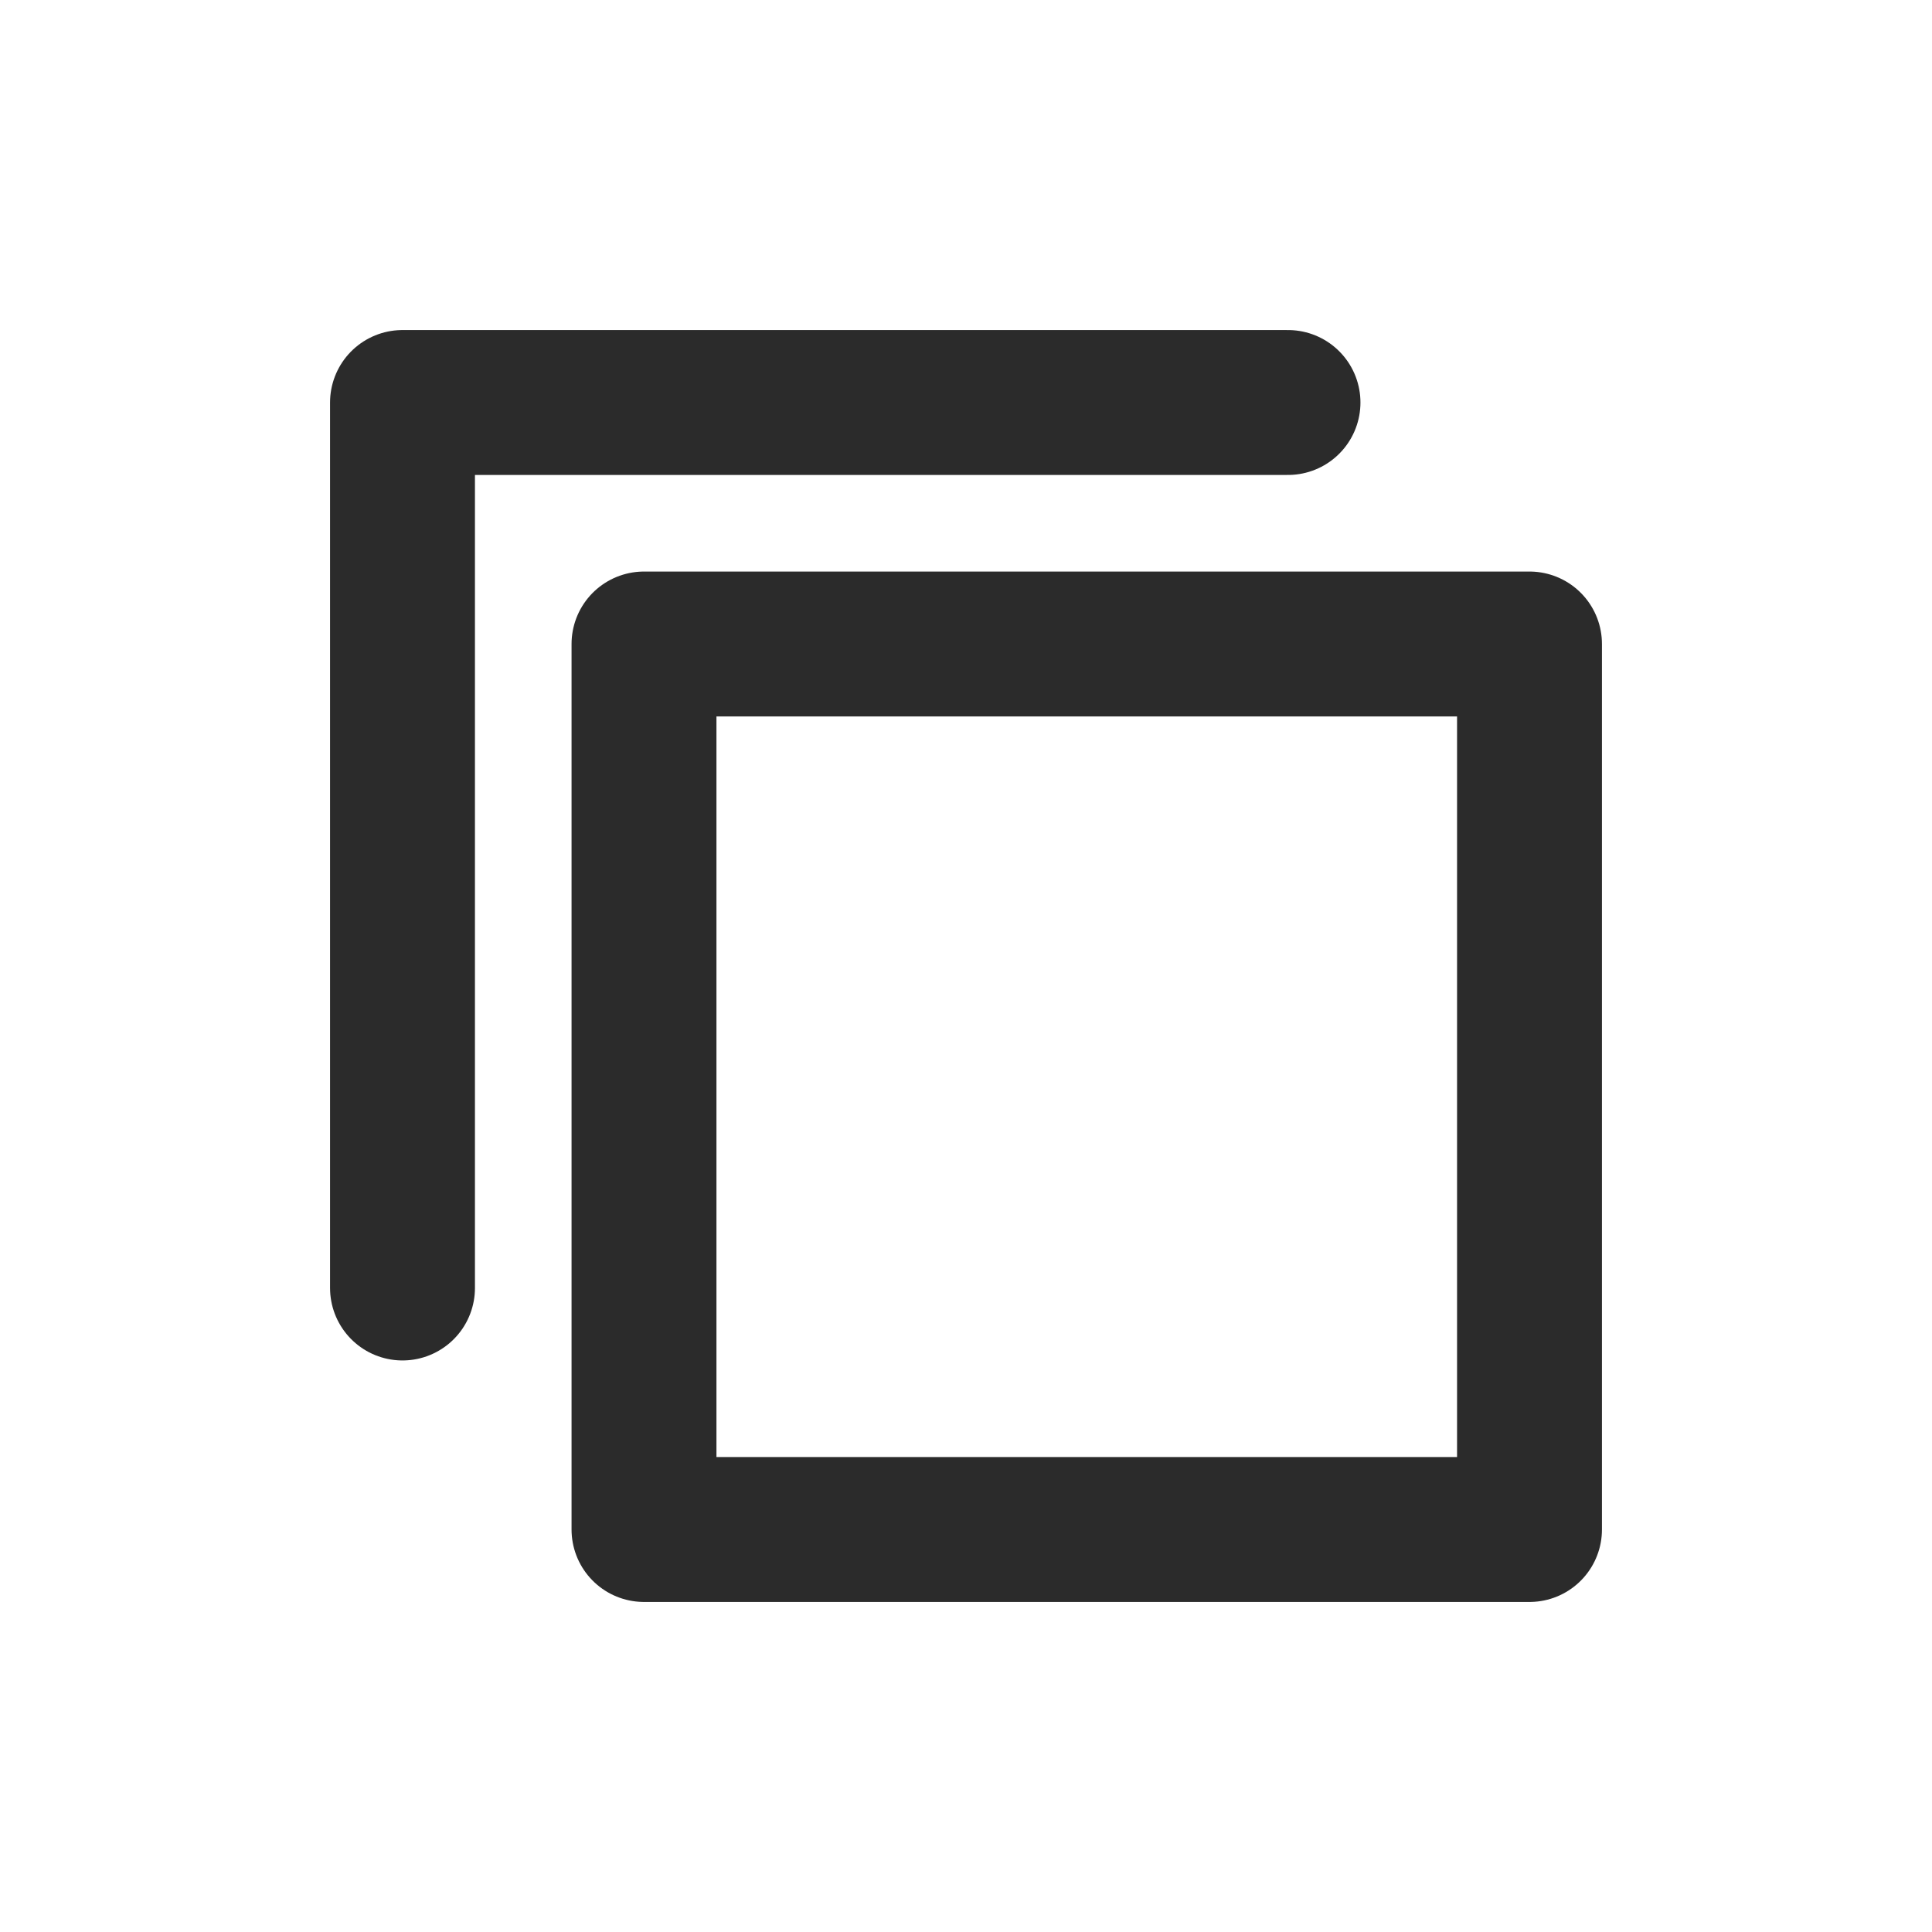
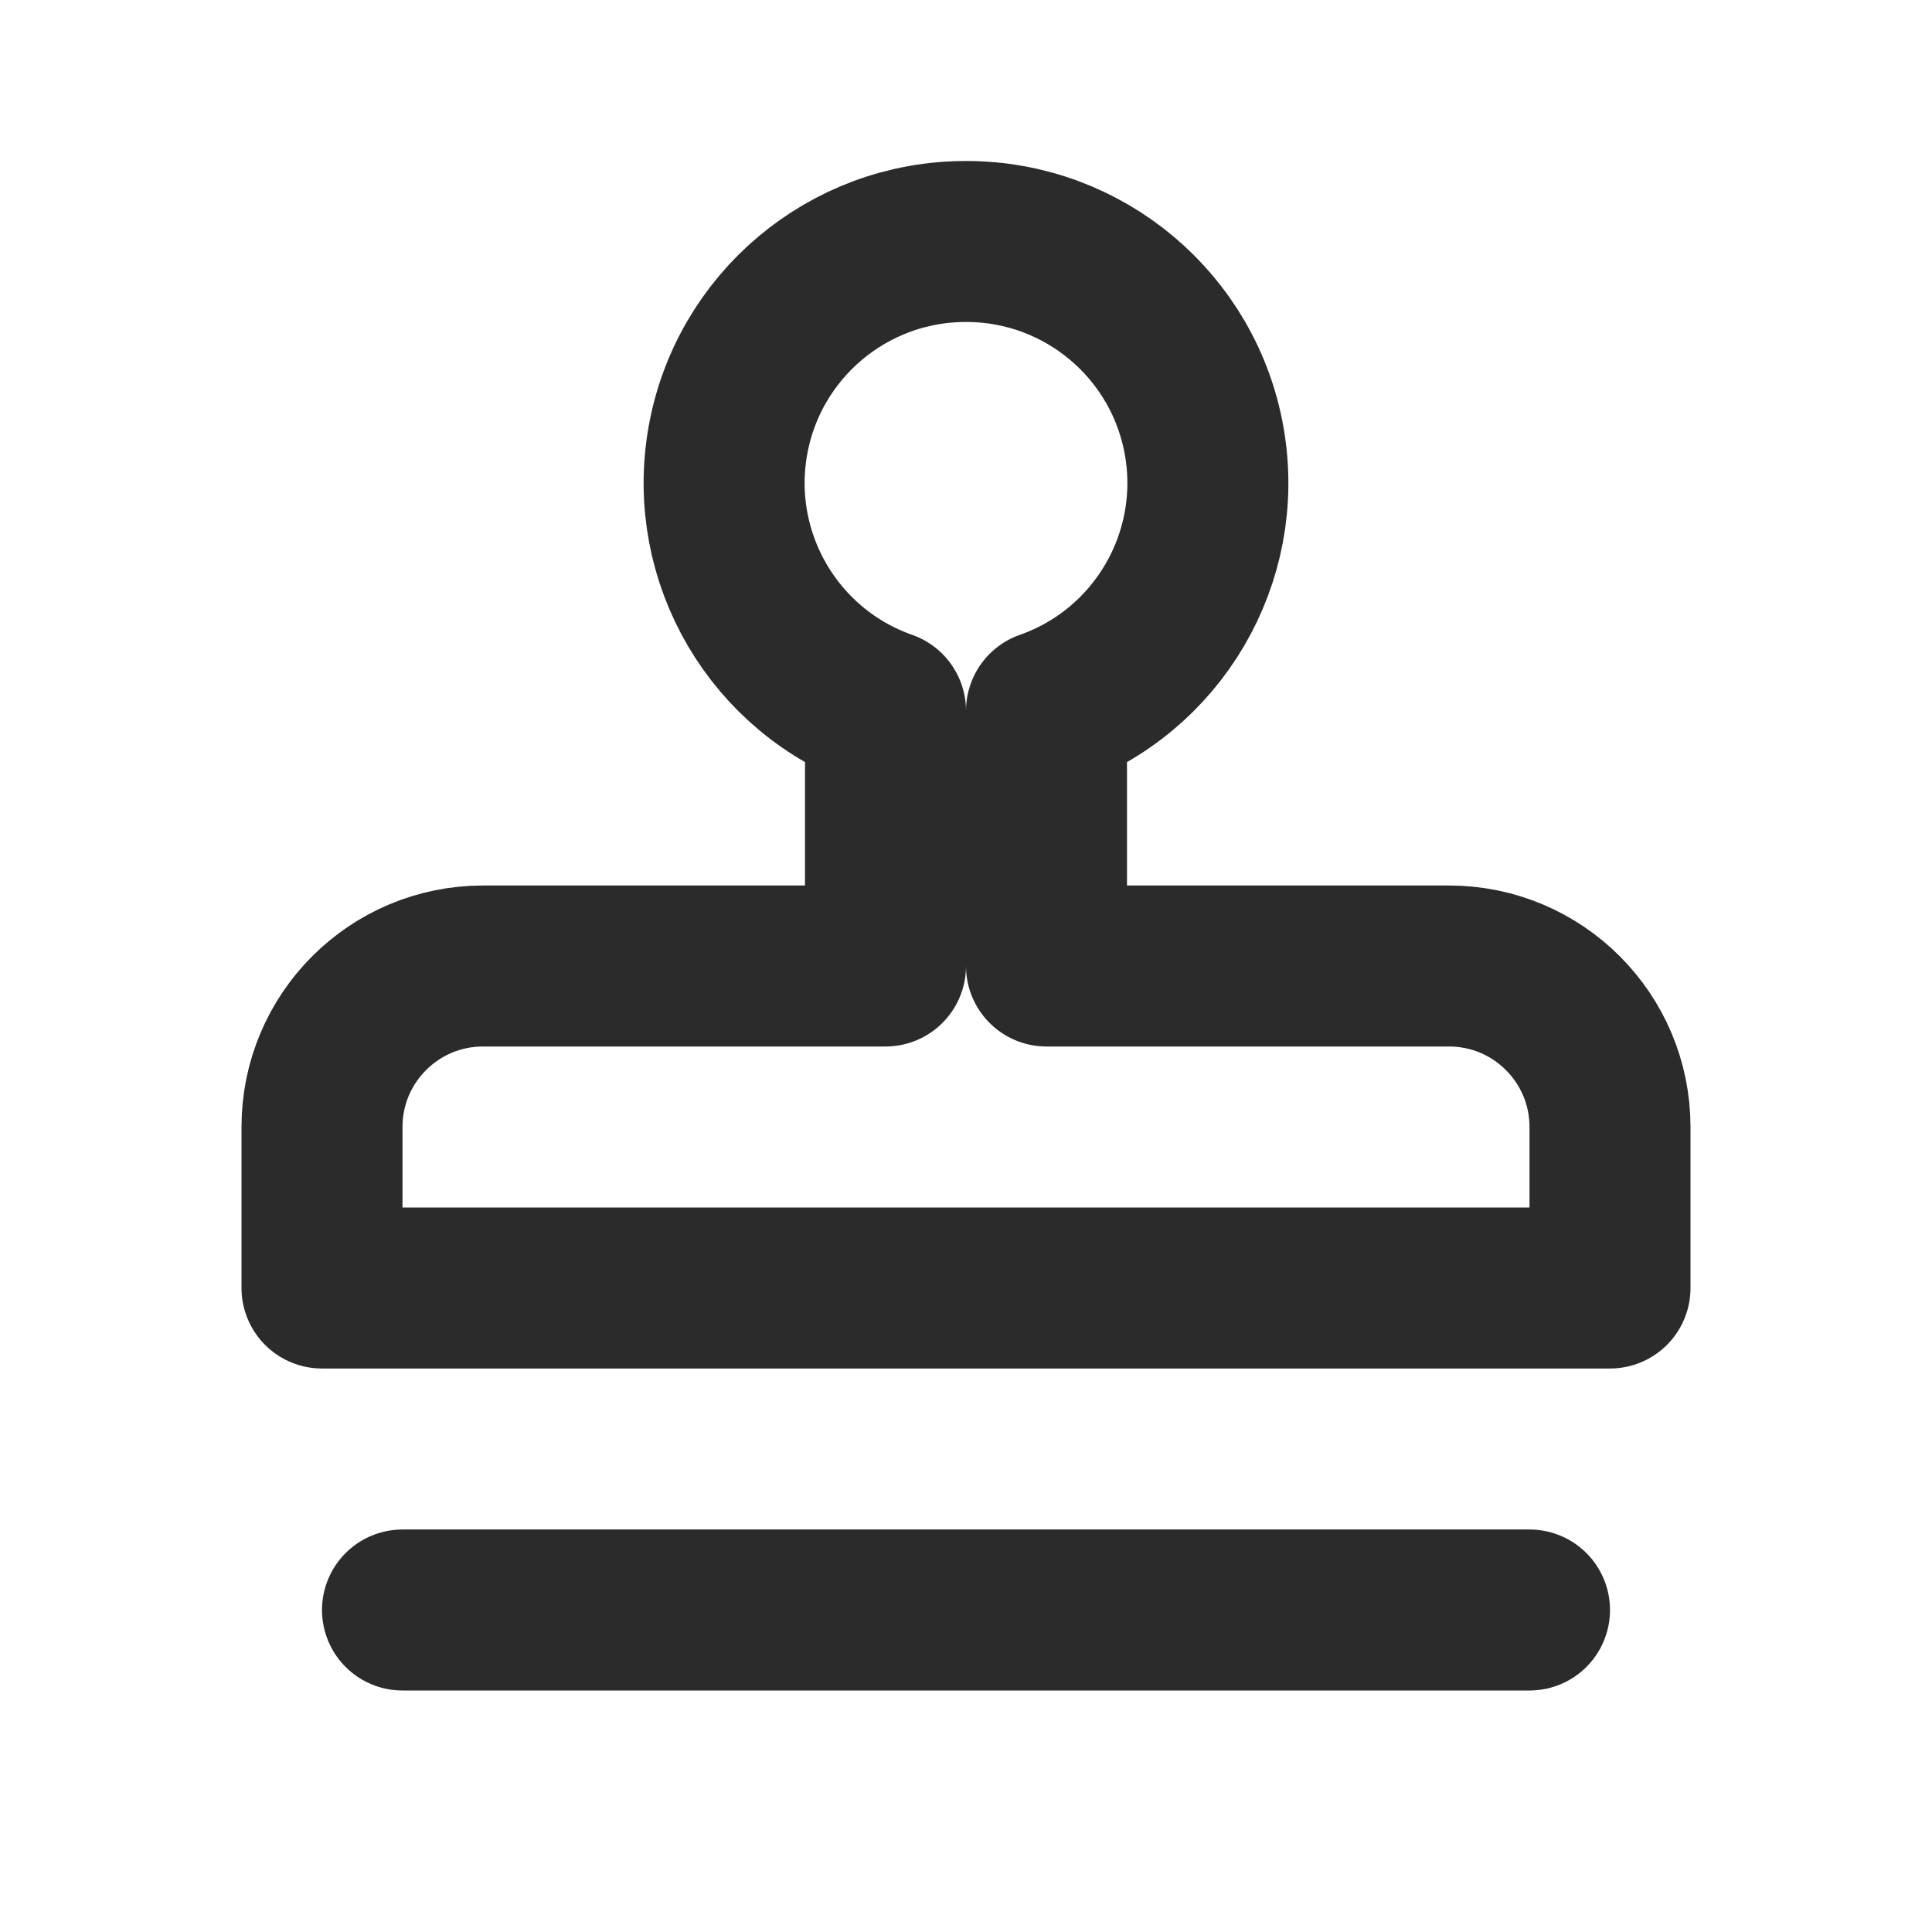
- <svg xmlns="http://www.w3.org/2000/svg" width="24" height="24" viewBox="0 0 24 24" fill="none" stroke="#2b2b2b" stroke-width="1.8" stroke-linecap="round" stroke-linejoin="round">
-   <path d="M8 8h11v11H8z" />
-   <path d="M5 16V5h11" />
+ <svg xmlns="http://www.w3.org/2000/svg" width="24" height="24" viewBox="0 0 24 24" fill="none" stroke="#2b2b2b" stroke-width="2" stroke-linecap="round" stroke-linejoin="round">
+   <path d="M12 3a3 3 0 0 1 1 5.83V12h5a2 2 0 0 1 2 2v2H4v-2a2 2 0 0 1 2-2h5V8.83A3 3 0 0 1 12 3z" />
+   <path d="M5 20h14" />
</svg>
